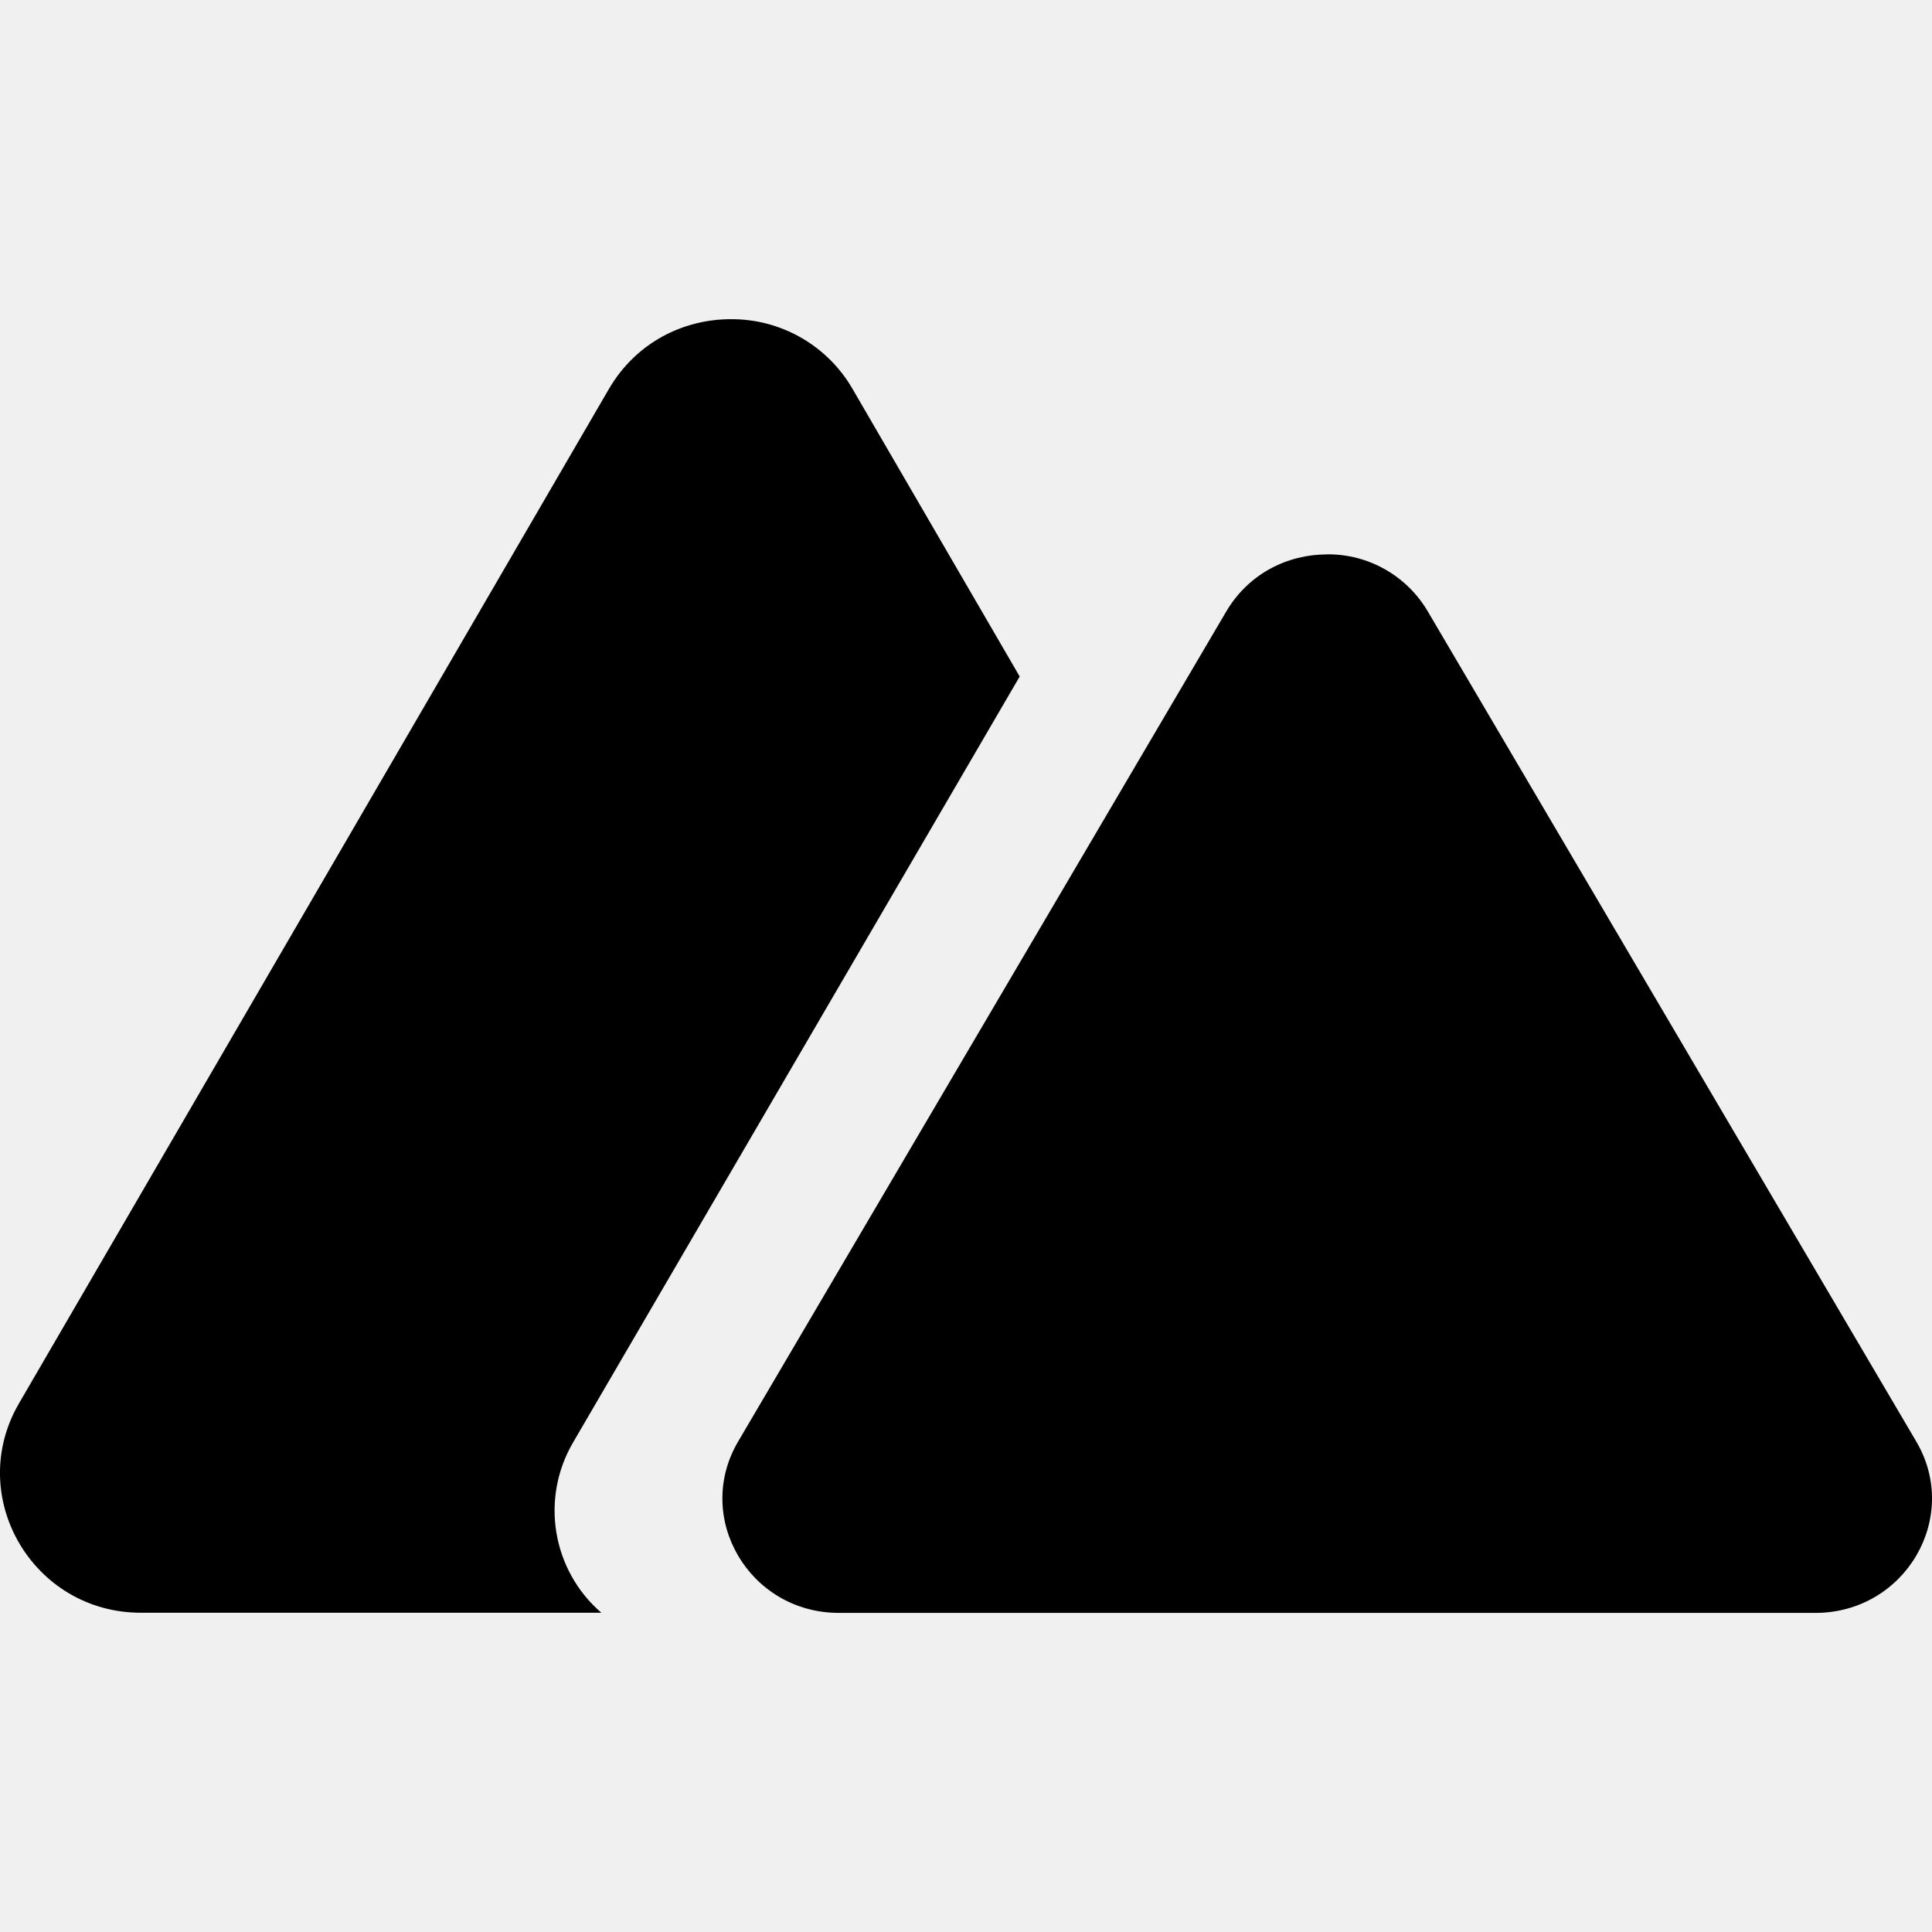
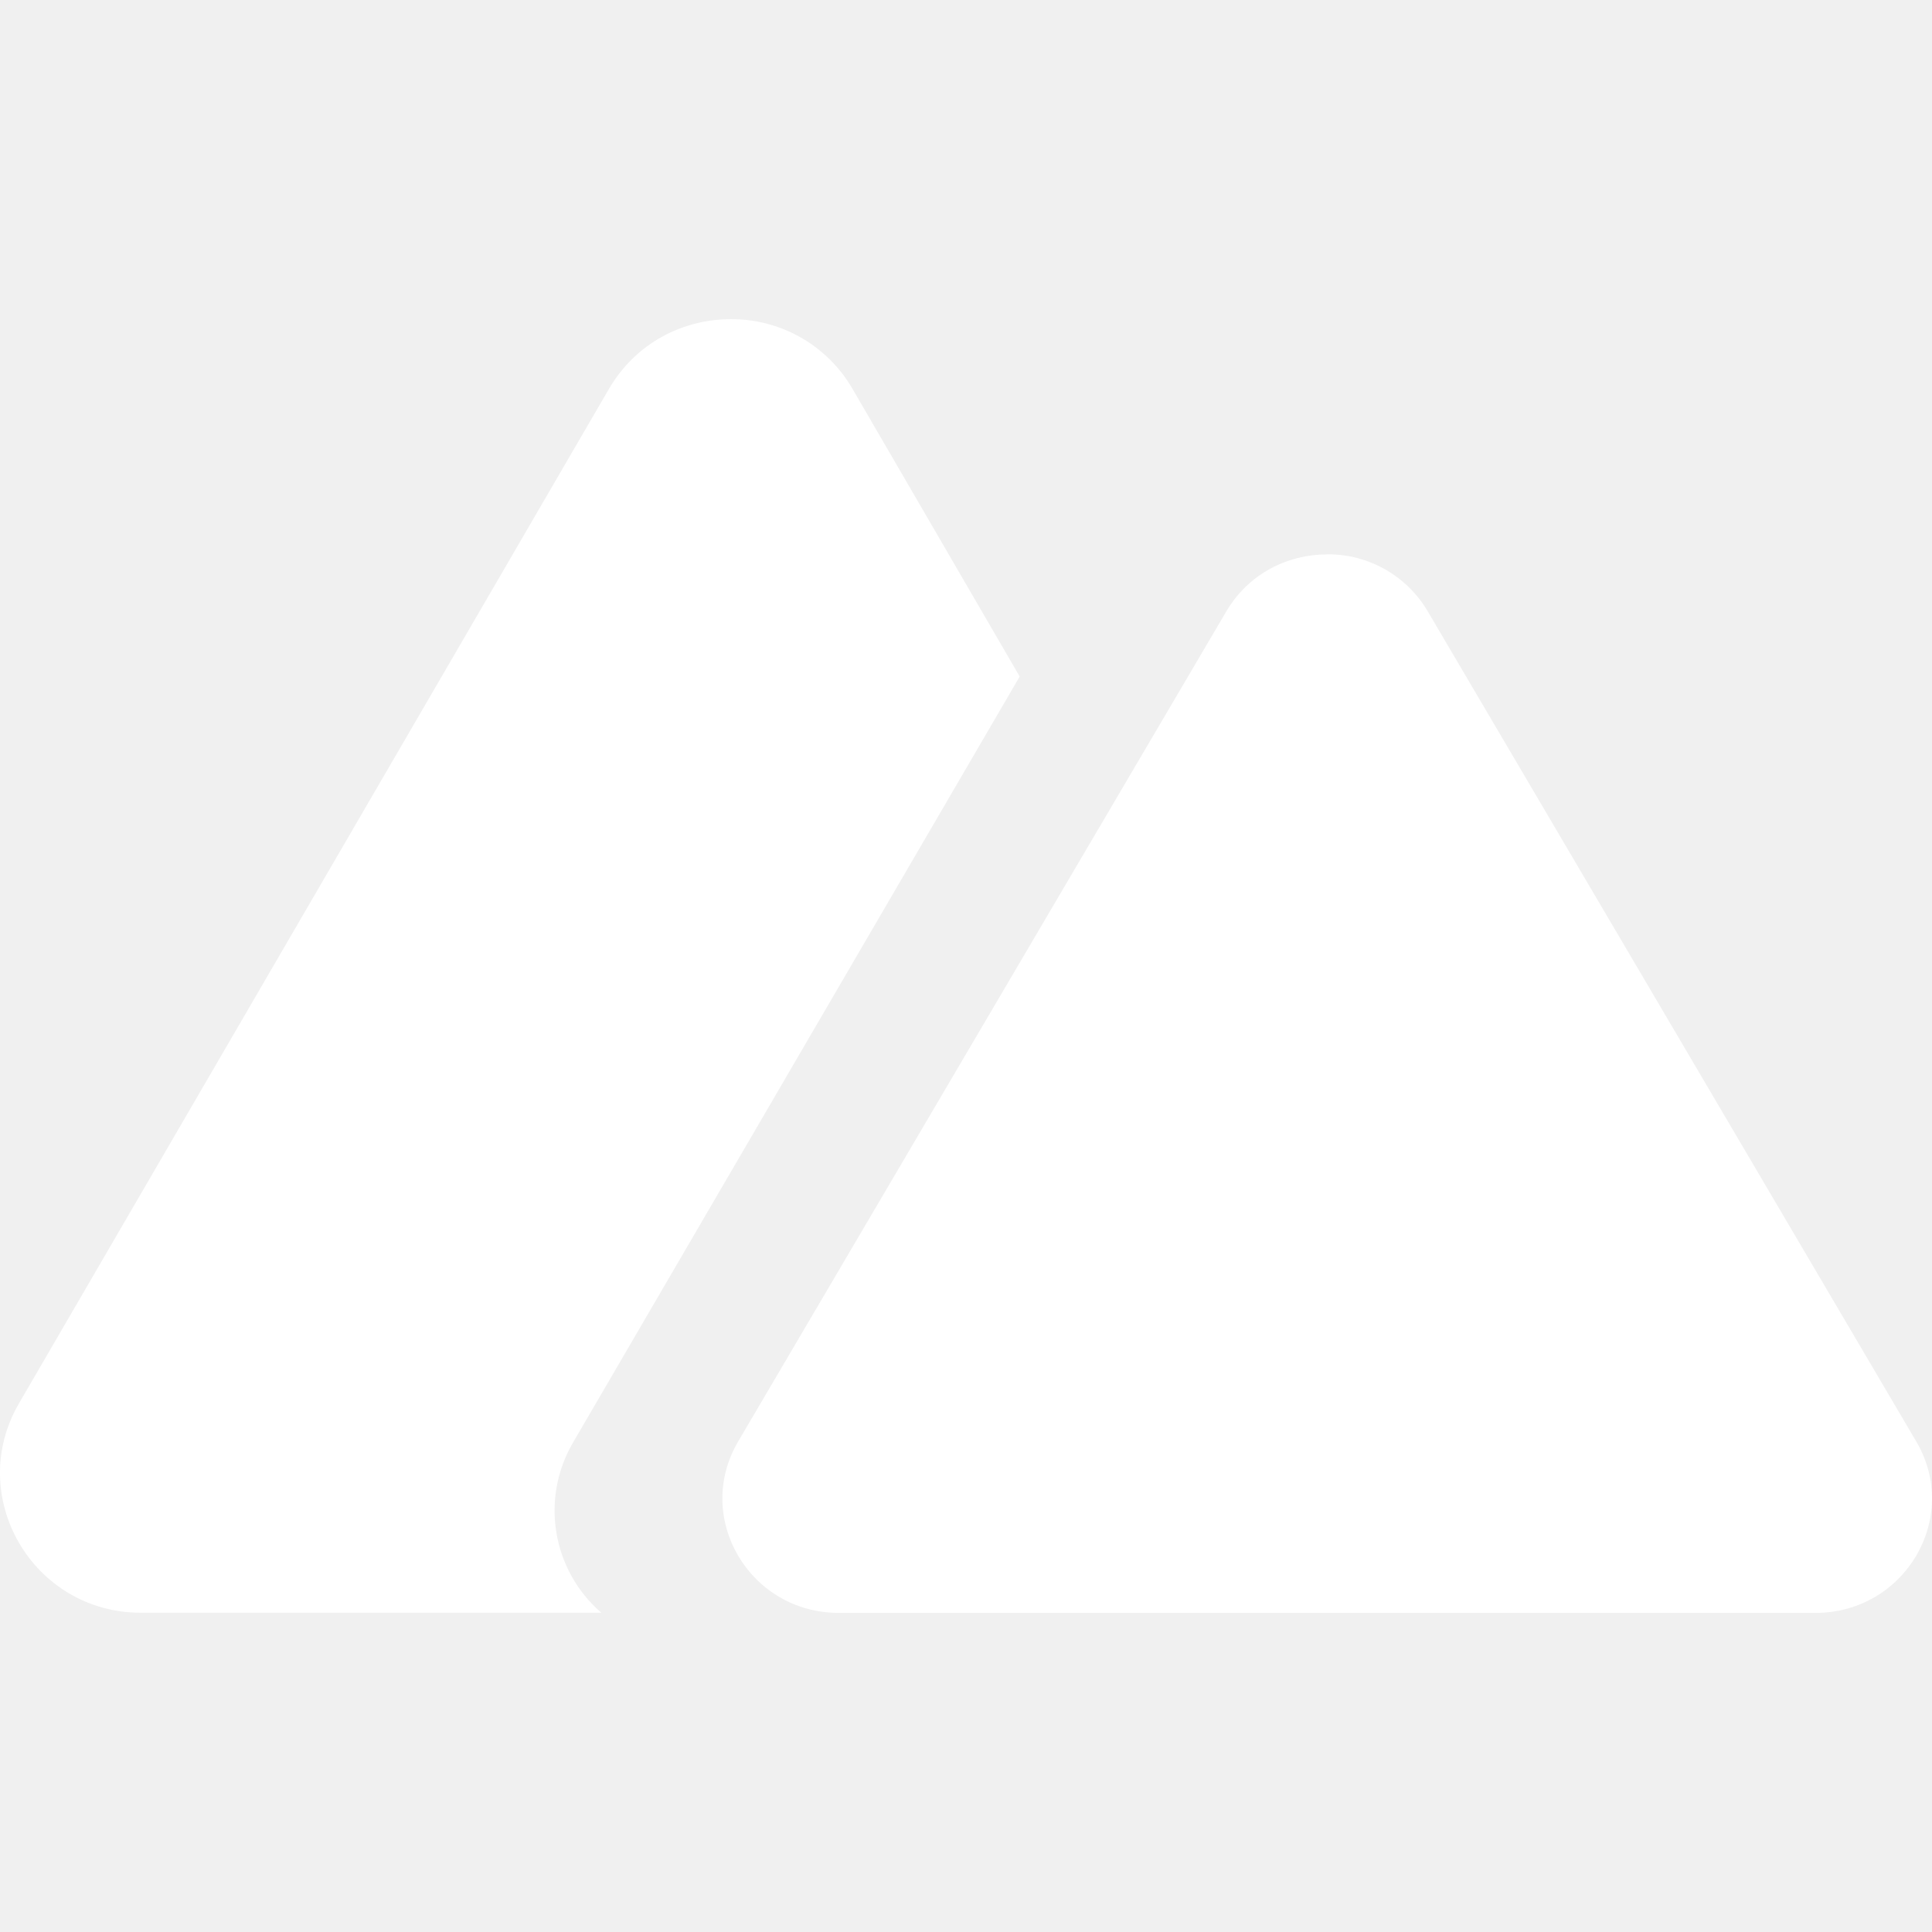
- <svg xmlns="http://www.w3.org/2000/svg" role="img" viewBox="0 0 24 24">
+ <svg xmlns="http://www.w3.org/2000/svg" fill="#ffffff" role="img" viewBox="0 0 24 24">
  <path d="M9.078 3.965c-.588 0-1.177.289-1.514.867L.236 17.433c-.672 1.156.17 2.601 1.514 2.601h5.72a1.676 1.676 0 0 1-.35-2.117l5.547-9.513-2.076-3.572a1.734 1.734 0 0 0-1.513-.867zm7.407 2.922c-.487 0-.973.236-1.252.709L9.17 17.906c-.557.945.138 2.13 1.251 2.13h12.13c1.114 0 1.81-1.185 1.253-2.13l-6.067-10.31a1.437 1.437 0 0 0-1.252-.71z" />
</svg>
